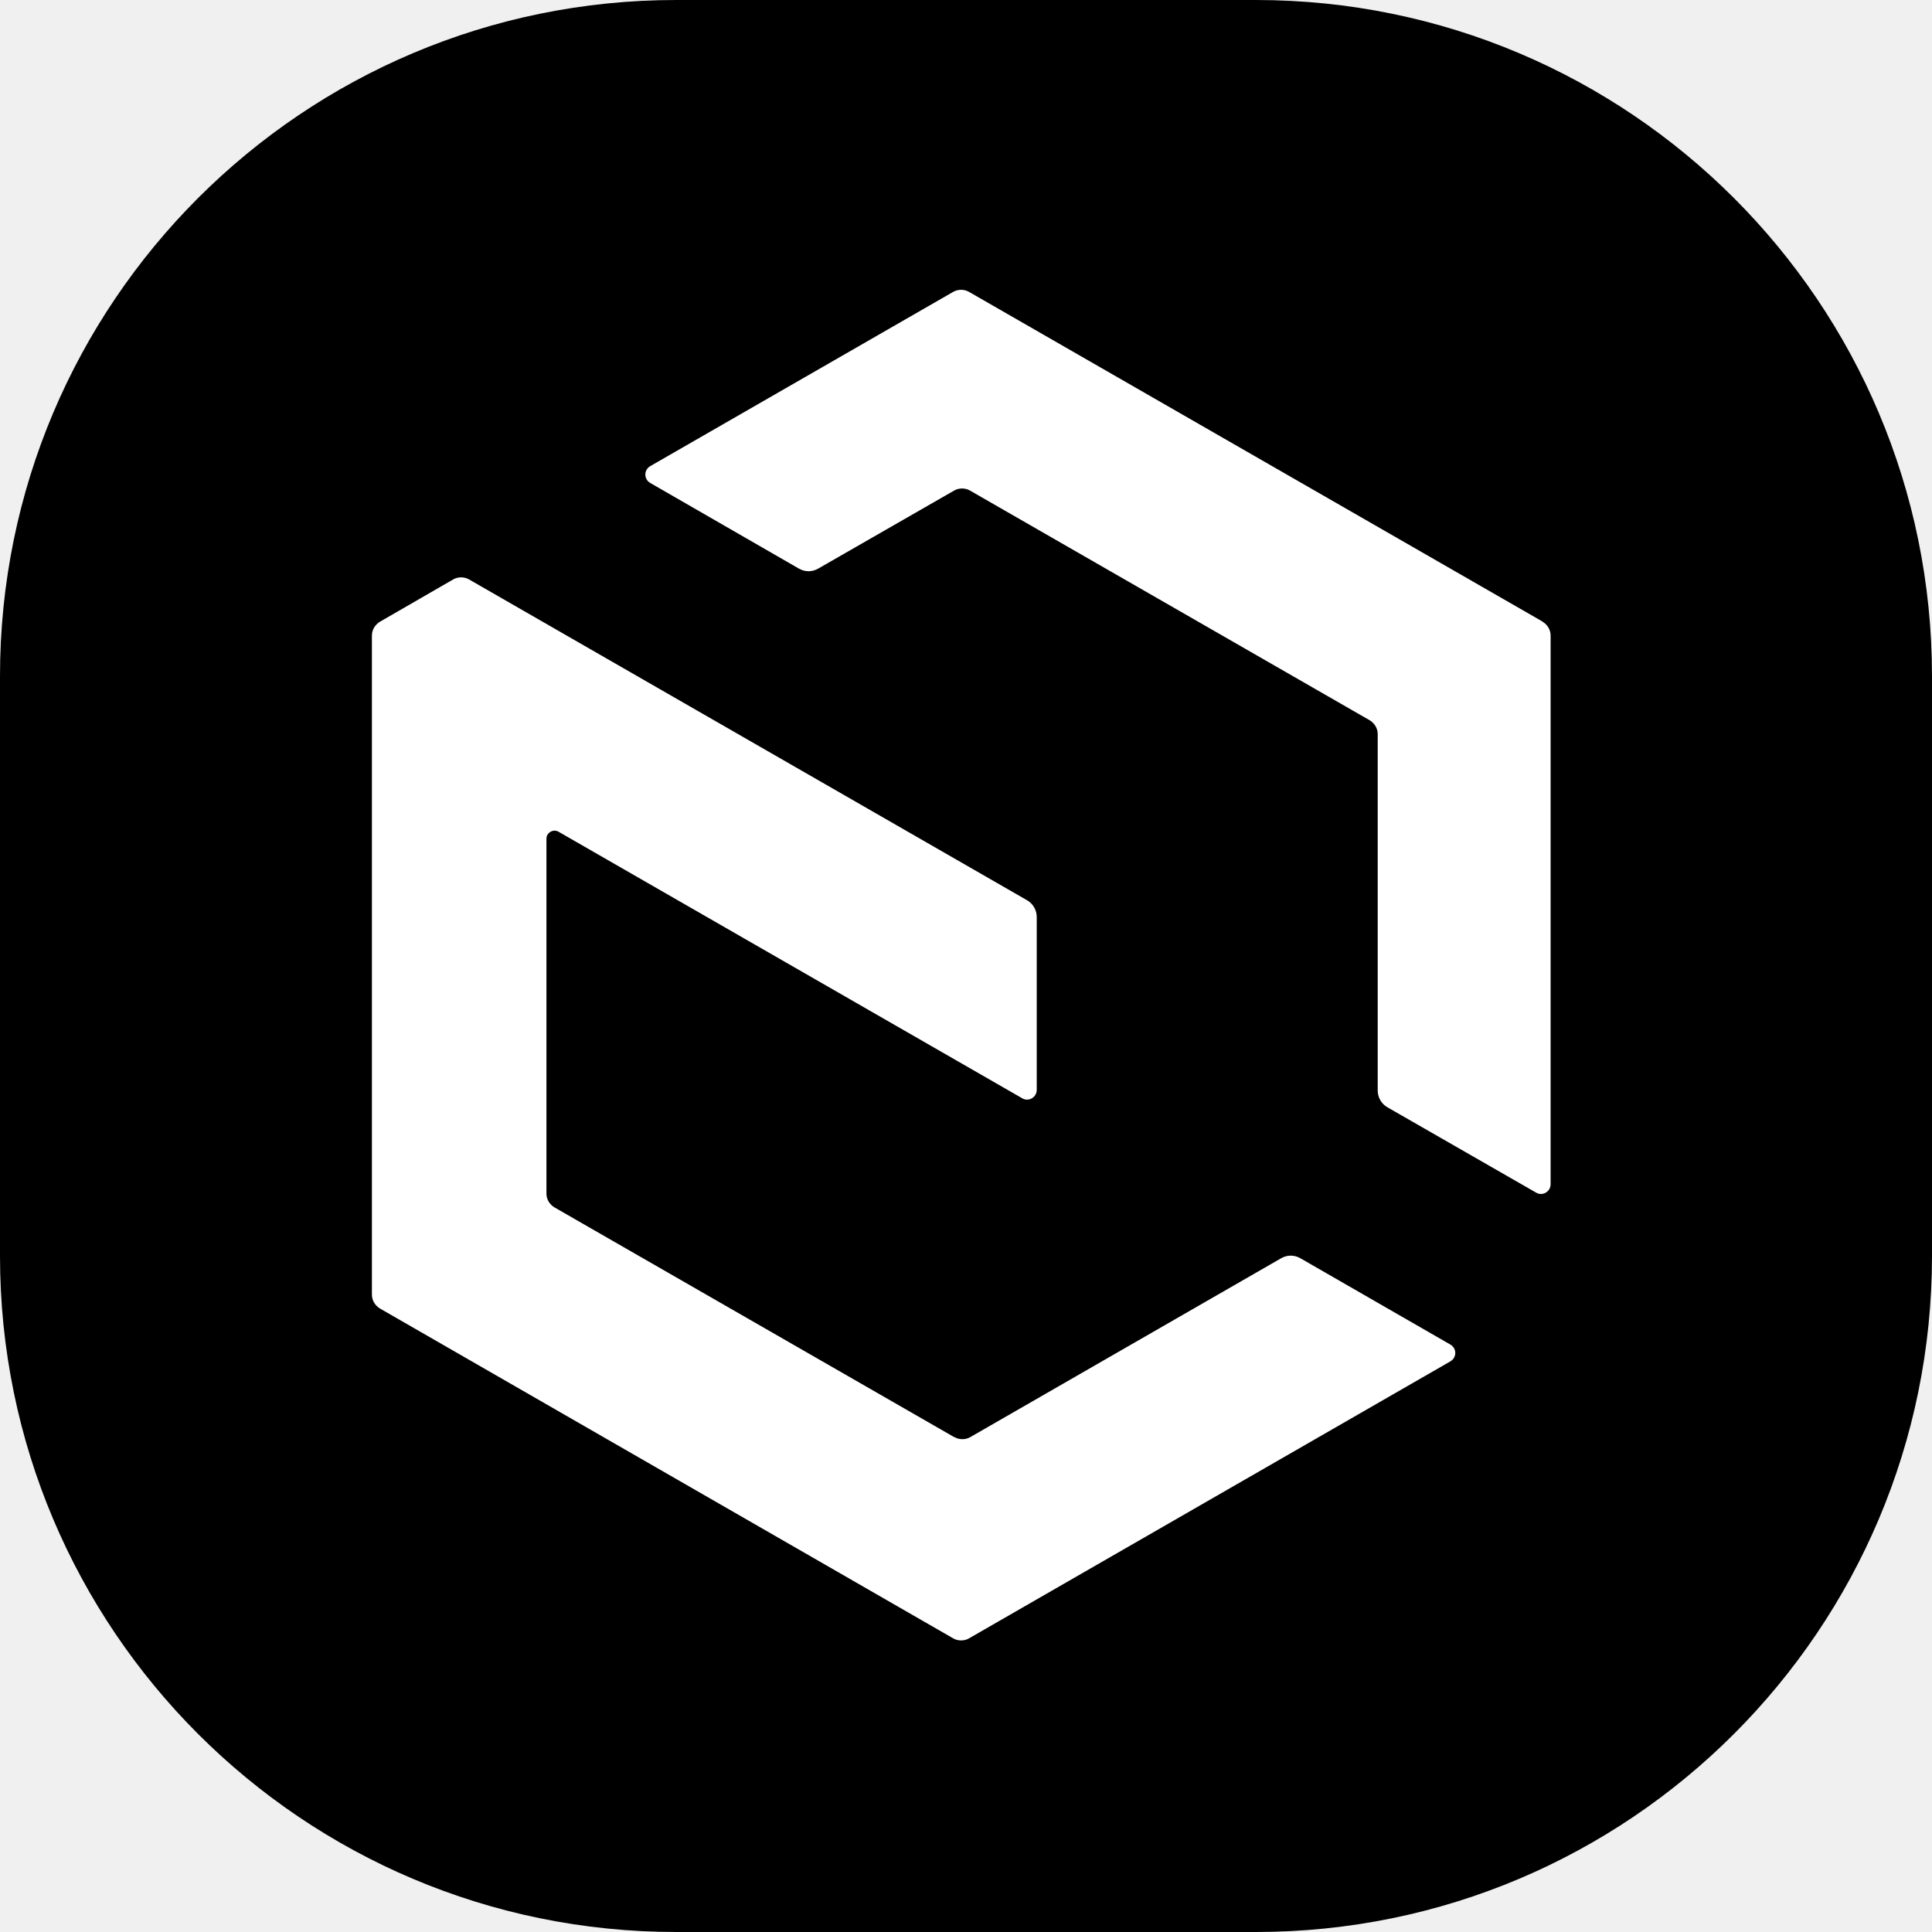
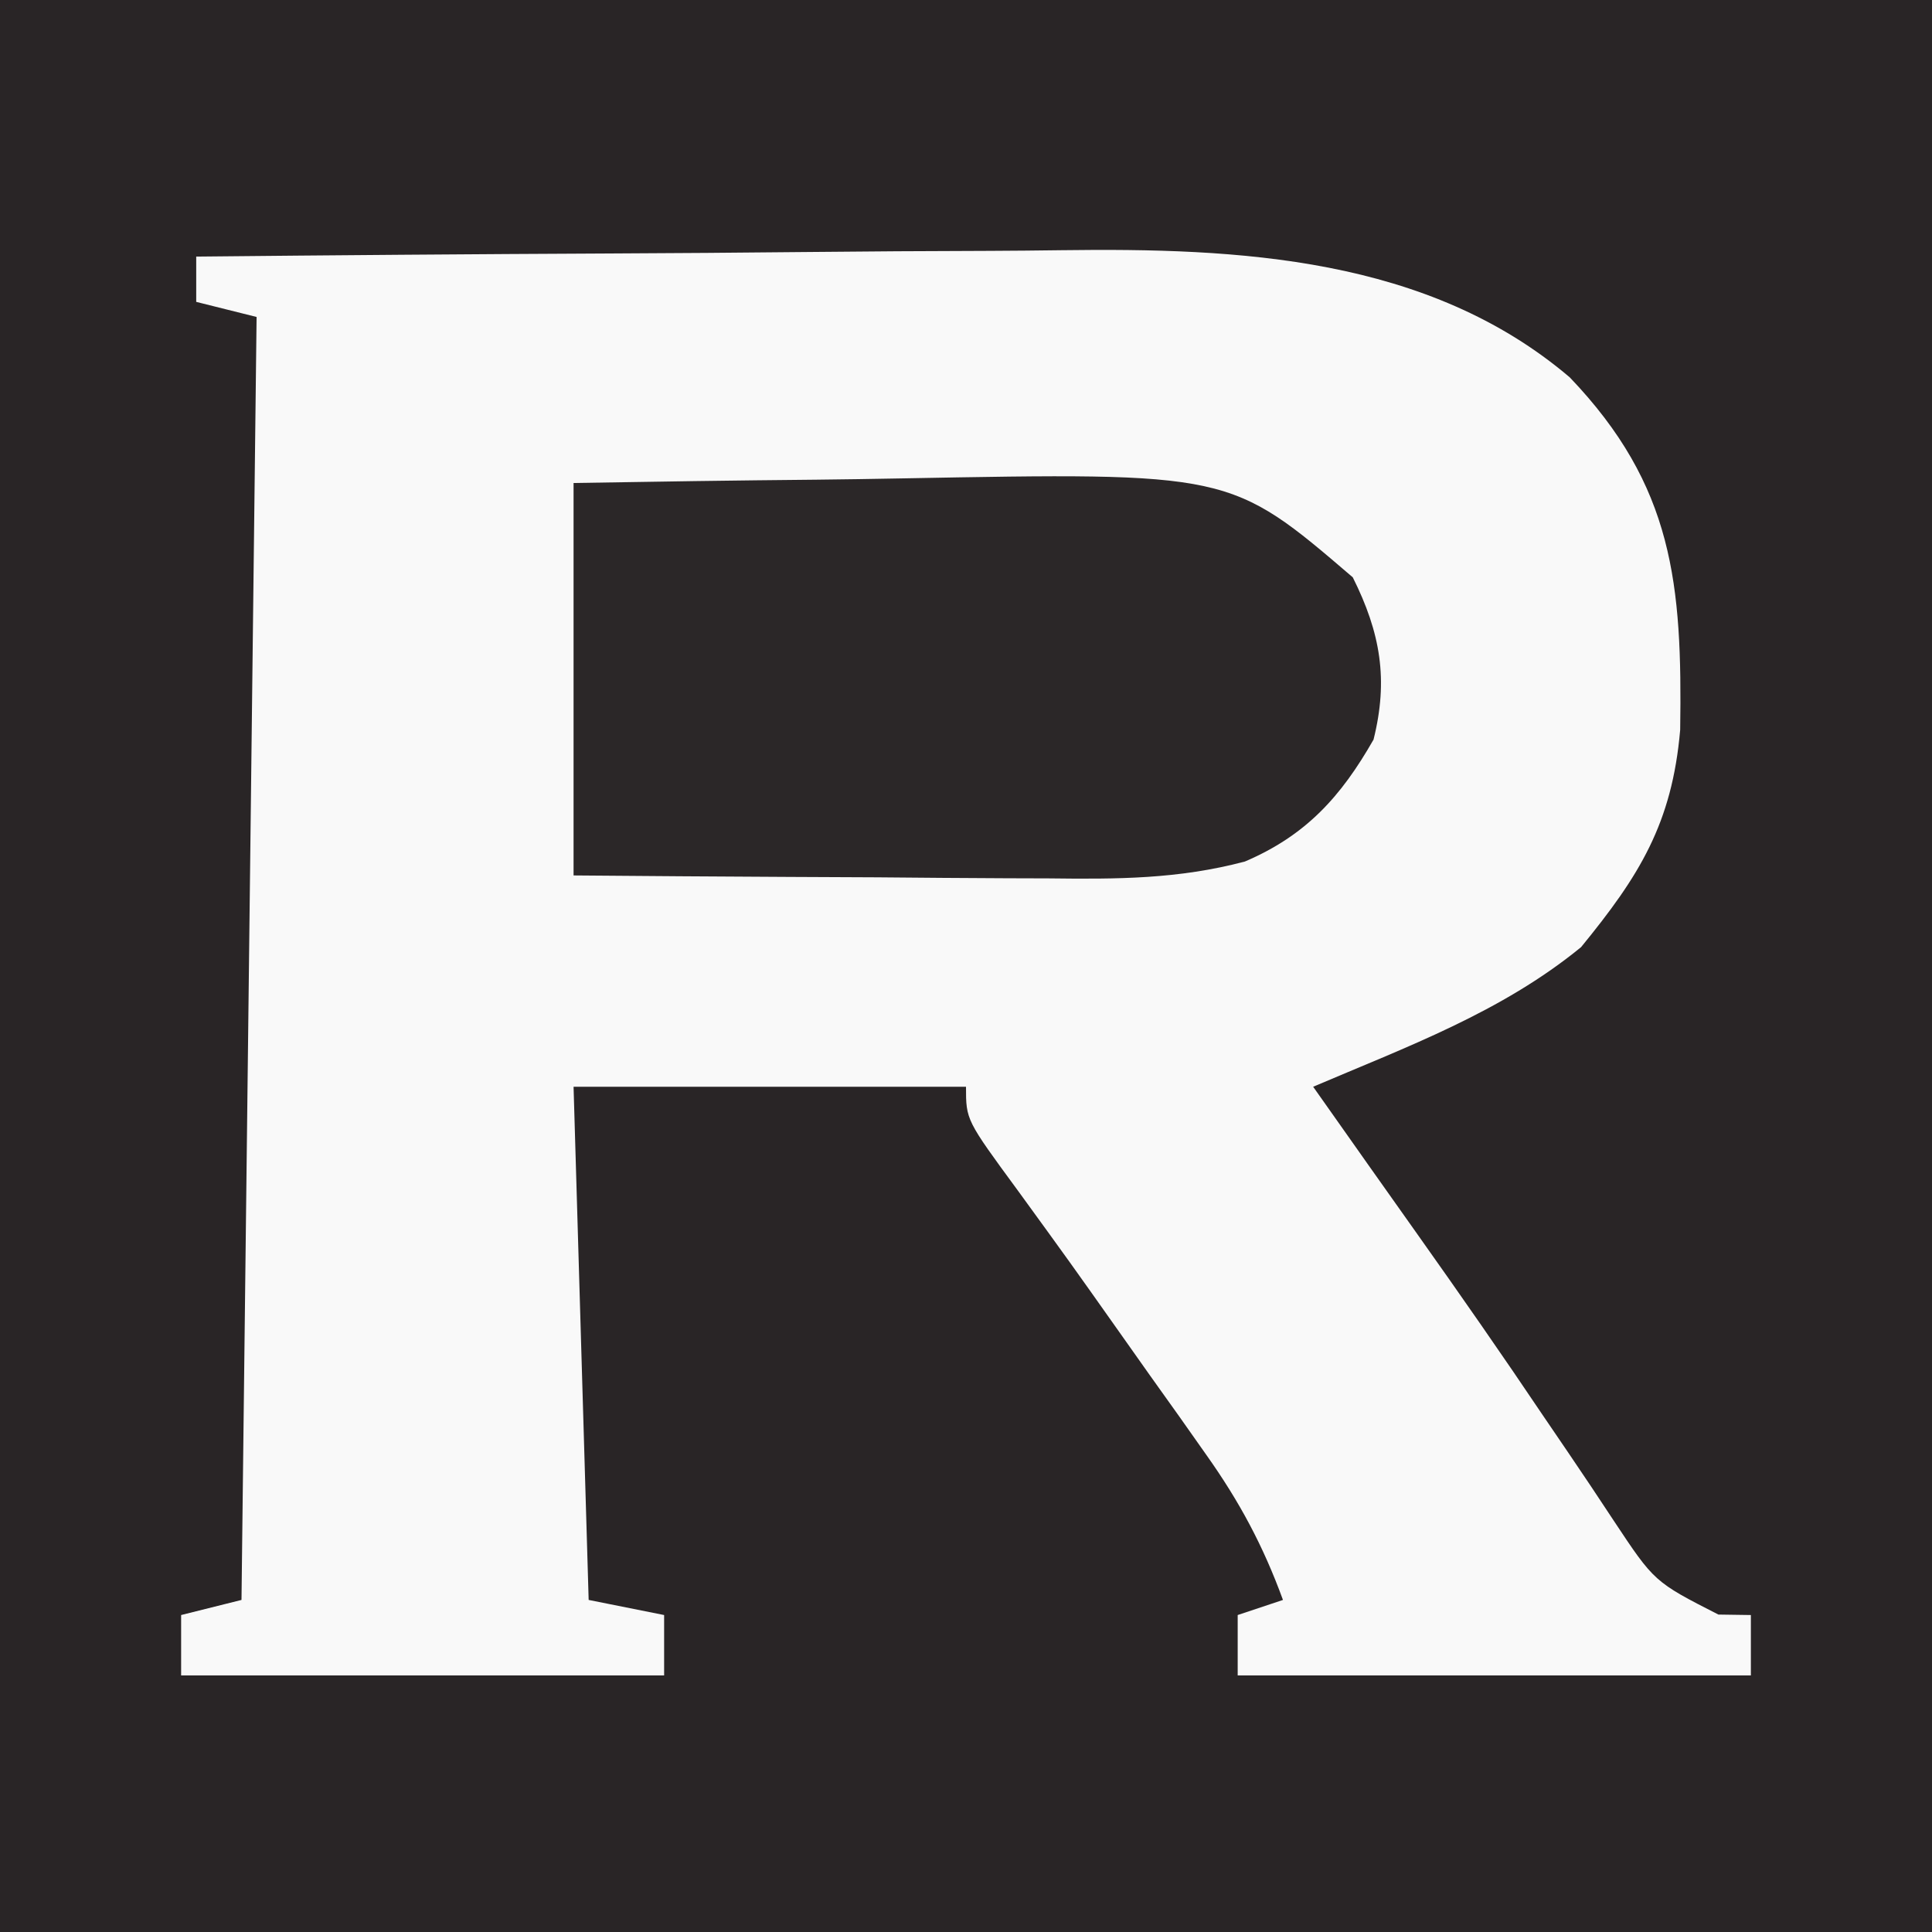
- <svg xmlns="http://www.w3.org/2000/svg" version="1.1" width="1000" height="1000">
-   <style>
-     #light-icon {
-       display: inline;
-     }
-     #dark-icon {
-       display: none;
-     }
- 
-     @media (prefers-color-scheme: dark) {
-       #light-icon {
-         display: none;
-       }
-       #dark-icon {
-         display: inline;
-       }
-     }
-   </style>
-   <g id="light-icon">
-     <svg version="1.1" width="1000" height="1000">
-       <g clip-path="url(#SvgjsClipPath1059)">
-         <rect width="1000" height="1000" fill="#000000" />
-         <g transform="matrix(5,0,0,5,192.5,150)">
-           <svg version="1.1" width="123" height="140">
-             <svg width="123" height="140" viewBox="0 0 123 140" fill="none">
-               <path d="M60.257 118.758L18.904 94.992C18.402 94.692 18.067 94.158 18.067 93.558V56.825C18.067 56.192 18.77 55.792 19.305 56.092L67.316 83.692C67.986 84.092 68.822 83.592 68.822 82.825V64.925C68.822 64.225 68.454 63.558 67.818 63.192L10.071 29.992C9.569 29.692 8.9 29.692 8.398 29.992L0.836 34.358C0.335 34.658 0 35.192 0 35.792V104.025C0 104.625 0.335 105.158 0.836 105.458L60.157 139.592C60.658 139.892 61.328 139.892 61.829 139.592L111.647 110.925C112.317 110.525 112.317 109.592 111.647 109.192L96.123 100.258C95.487 99.892 94.751 99.892 94.116 100.258L61.963 118.758C61.461 119.058 60.792 119.058 60.29 118.758H60.257Z" fill="white" />
-               <path d="M121.149 34.325L61.829 0.225C61.328 -0.075 60.658 -0.075 60.157 0.225L28.807 18.258C28.138 18.658 28.138 19.592 28.807 19.992L44.197 28.858C44.833 29.225 45.569 29.225 46.205 28.858L60.257 20.792C60.759 20.492 61.428 20.492 61.93 20.792L103.283 44.558C103.785 44.858 104.12 45.392 104.12 45.992V82.892C104.12 83.592 104.488 84.258 105.123 84.625L120.514 93.458C121.183 93.858 122.019 93.358 122.019 92.592V35.792C122.019 35.192 121.685 34.658 121.183 34.358L121.149 34.325Z" fill="white" />
-             </svg>
-           </svg>
-         </g>
-       </g>
-       <defs>
-         <clipPath id="SvgjsClipPath1059">
-           <rect width="1000" height="1000" x="0" y="0" rx="350" ry="350" />
-         </clipPath>
-       </defs>
-     </svg>
-   </g>
-   <g id="dark-icon">
-     <svg version="1.1" width="1000" height="1000">
-       <g clip-path="url(#SvgjsClipPath1060)">
-         <rect width="1000" height="1000" fill="#000000" />
-         <g transform="matrix(5,0,0,5,192.5,150)">
-           <svg version="1.1" width="123" height="140">
-             <svg width="123" height="140" viewBox="0 0 123 140" fill="none">
-               <path d="M60.257 118.758L18.904 94.992C18.402 94.692 18.067 94.158 18.067 93.558V56.825C18.067 56.192 18.77 55.792 19.305 56.092L67.316 83.692C67.986 84.092 68.822 83.592 68.822 82.825V64.925C68.822 64.225 68.454 63.558 67.818 63.192L10.071 29.992C9.569 29.692 8.9 29.692 8.398 29.992L0.836 34.358C0.335 34.658 0 35.192 0 35.792V104.025C0 104.625 0.335 105.158 0.836 105.458L60.157 139.592C60.658 139.892 61.328 139.892 61.829 139.592L111.647 110.925C112.317 110.525 112.317 109.592 111.647 109.192L96.123 100.258C95.487 99.892 94.751 99.892 94.116 100.258L61.963 118.758C61.461 119.058 60.792 119.058 60.29 118.758H60.257Z" fill="white" />
-               <path d="M121.149 34.325L61.829 0.225C61.328 -0.075 60.658 -0.075 60.157 0.225L28.807 18.258C28.138 18.658 28.138 19.592 28.807 19.992L44.197 28.858C44.833 29.225 45.569 29.225 46.205 28.858L60.257 20.792C60.759 20.492 61.428 20.492 61.93 20.792L103.283 44.558C103.785 44.858 104.12 45.392 104.12 45.992V82.892C104.12 83.592 104.488 84.258 105.123 84.625L120.514 93.458C121.183 93.858 122.019 93.358 122.019 92.592V35.792C122.019 35.192 121.685 34.658 121.183 34.358L121.149 34.325Z" fill="white" />
-             </svg>
-           </svg>
-         </g>
-       </g>
-       <defs>
-         <clipPath id="SvgjsClipPath1060">
-           <rect width="1000" height="1000" x="0" y="0" rx="350" ry="350" />
-         </clipPath>
-       </defs>
-     </svg>
-   </g>
+ <svg xmlns="http://www.w3.org/2000/svg" version="1.1" width="128" height="128">
+   <path d="M0 0 C42.24 0 84.48 0 128 0 C128 42.24 128 84.48 128 128 C85.76 128 43.52 128 0 128 C0 85.76 0 43.52 0 0 Z " fill="#292526" transform="translate(0,0)" />
+   <path d="M0 0 C9.163 -0.093 18.326 -0.164 27.489 -0.207 C31.746 -0.228 36.002 -0.256 40.258 -0.302 C44.375 -0.346 48.492 -0.369 52.609 -0.38 C54.17 -0.387 55.731 -0.401 57.291 -0.423 C69.051 -0.581 81.605 0.014 91 8 C97.88 15.193 98.458 21.706 98.316 31.359 C97.777 37.567 95.609 41.034 91.75 45.75 C86.483 50.06 80.211 52.351 74 55 C74.727 56.03 75.454 57.06 76.203 58.121 C76.683 58.802 77.163 59.482 77.658 60.184 C78.729 61.699 79.801 63.214 80.875 64.727 C83.727 68.748 86.543 72.787 89.293 76.879 C89.821 77.654 90.348 78.429 90.892 79.227 C91.907 80.719 92.91 82.22 93.901 83.728 C96.602 87.802 96.602 87.802 100.848 89.969 C101.558 89.979 102.268 89.989 103 90 C103 91.32 103 92.64 103 94 C91.78 94 80.56 94 69 94 C69 92.68 69 91.36 69 90 C69.99 89.67 70.98 89.34 72 89 C70.691 85.416 69.123 82.492 66.918 79.383 C66.315 78.528 65.713 77.674 65.092 76.793 C64.463 75.913 63.835 75.032 63.188 74.125 C62.571 73.252 61.954 72.38 61.318 71.48 C57.908 66.657 57.908 66.657 54.436 61.878 C51 57.2 51 57.2 51 55 C42.42 55 33.84 55 25 55 C25.33 66.22 25.66 77.44 26 89 C27.65 89.33 29.3 89.66 31 90 C31 91.32 31 92.64 31 94 C20.44 94 9.88 94 -1 94 C-1 92.68 -1 91.36 -1 90 C0.98 89.505 0.98 89.505 3 89 C3.33 60.95 3.66 32.9 4 4 C2.68 3.67 1.36 3.34 0 3 C0 2.01 0 1.02 0 0 Z " fill="#F9F9F9" transform="translate(13,17)" />
+   <path d="M0 0 C5.372 -0.092 10.741 -0.172 16.113 -0.22 C17.937 -0.24 19.76 -0.267 21.583 -0.302 C43.505 -0.71 43.505 -0.71 51.625 6.25 C53.466 9.933 53.992 13.032 53 17 C50.838 20.791 48.52 23.35 44.479 25.078 C40.051 26.251 36.003 26.25 31.445 26.195 C30.544 26.192 29.642 26.19 28.713 26.187 C25.85 26.176 22.988 26.151 20.125 26.125 C18.177 26.115 16.229 26.106 14.281 26.098 C9.521 26.077 4.761 26.038 0 26 C0 17.42 0 8.84 0 0 Z " fill="#2B2728" transform="translate(38,32)" />
</svg>
